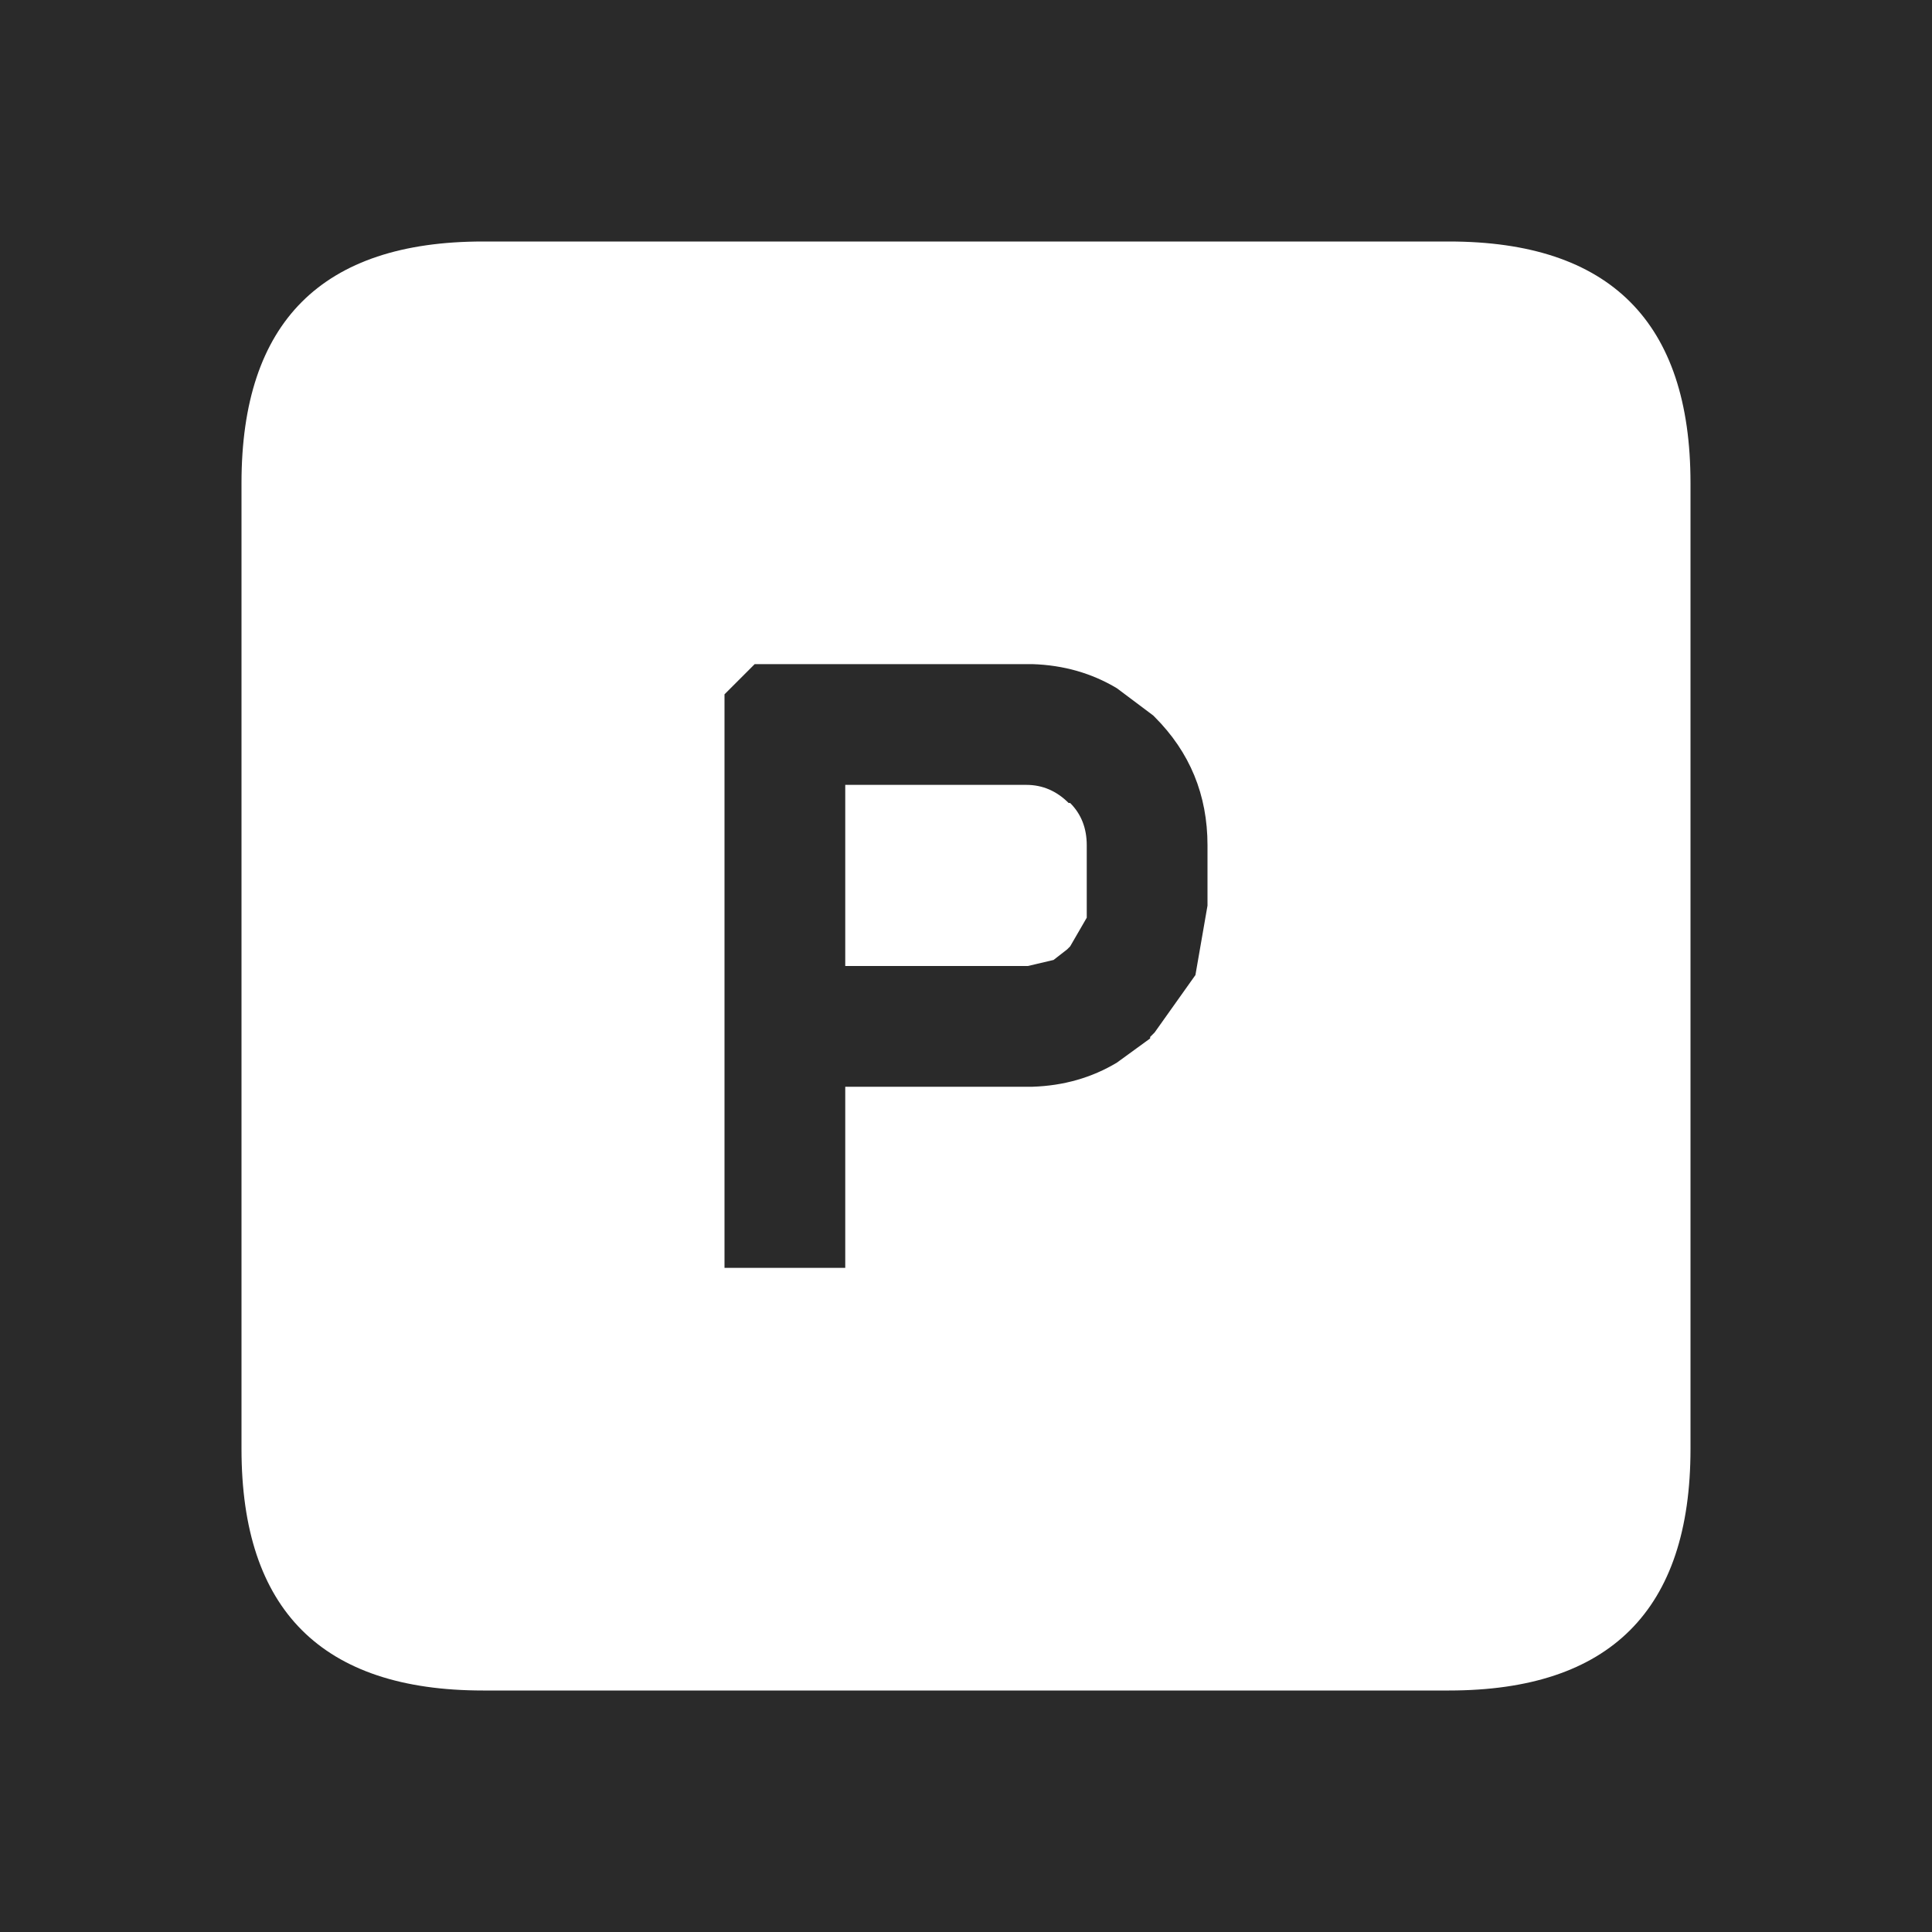
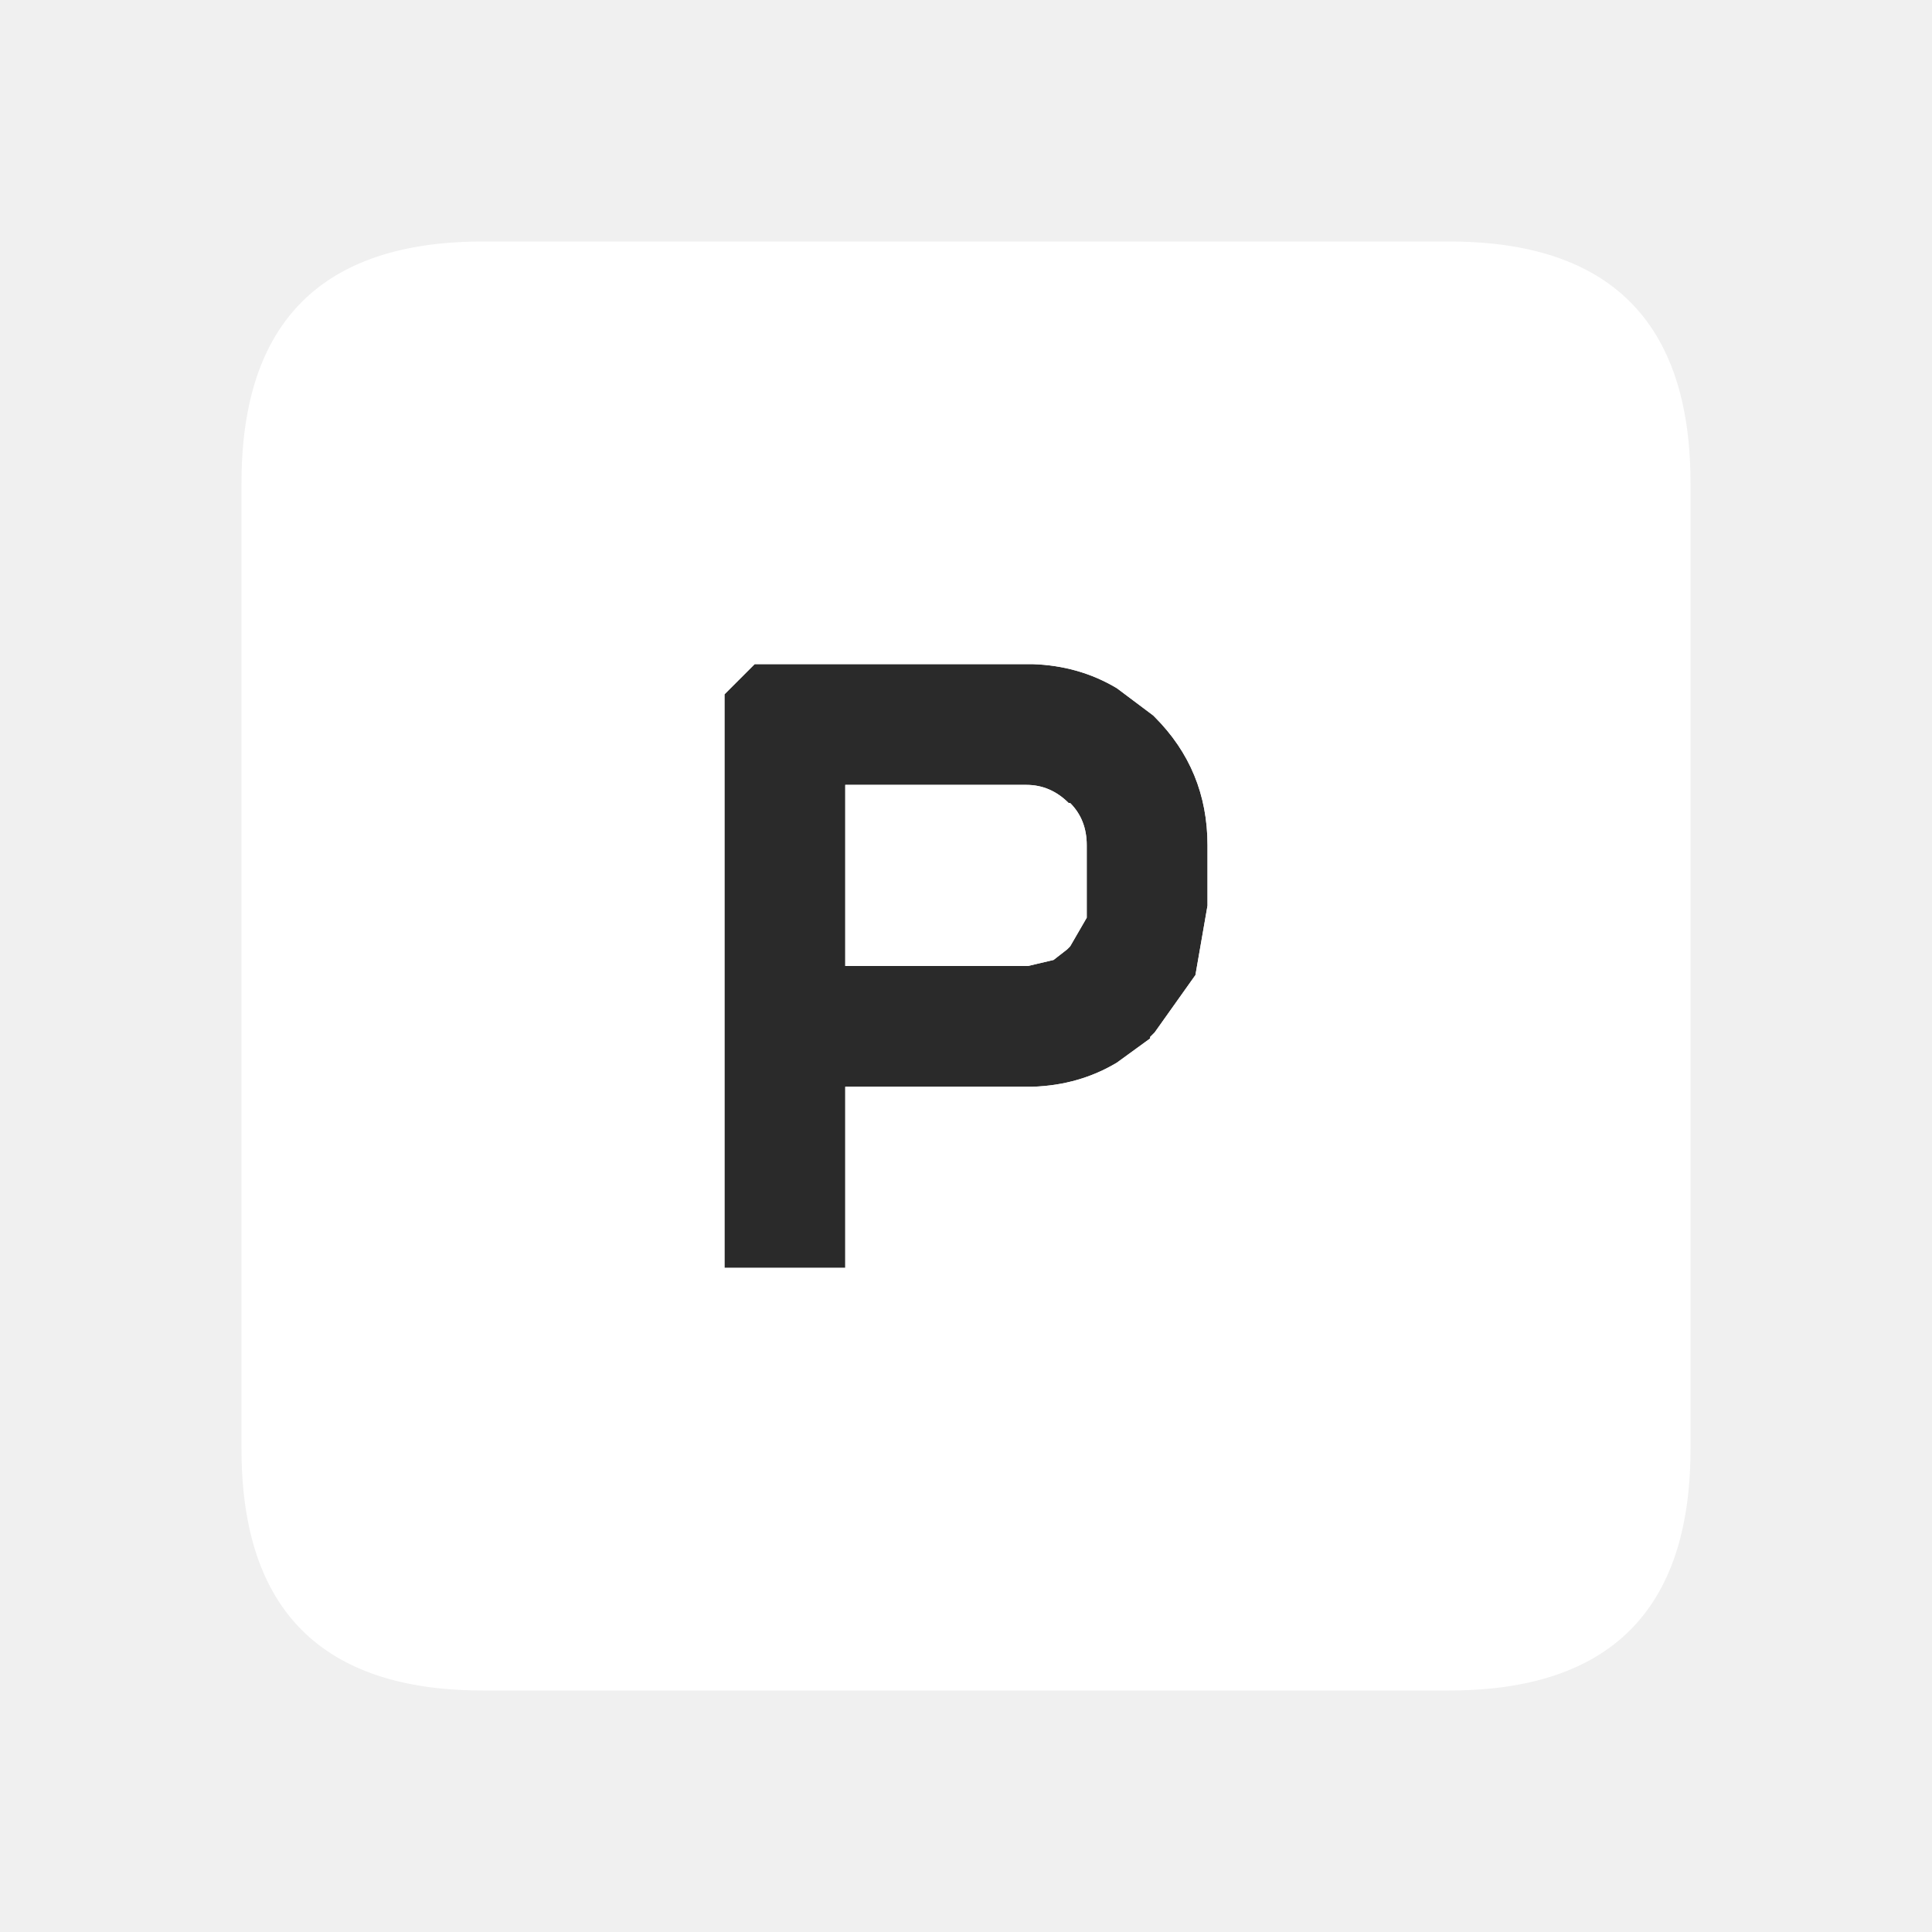
<svg xmlns="http://www.w3.org/2000/svg" width="64" height="64">
  <defs />
  <g>
-     <rect width="64" height="64" fill="#2A2A2A" />
+     <path stroke="none" fill="#2A2A2A" d="M25 22 L24 23 24 42 28 42 28 36 34 36 34.2 36 Q35.75 35.95 37 35.2 L38.1 34.4 38.1 34.35 38.2 34.25 38.25 34.2 39.6 32.3 40 30 40 28 Q40 25.5 38.25 23.75 L38.2 23.7 37 22.8 Q35.75 22.05 34.2 22 L25 22 M28 26 L34 26 Q34.8 26 35.4 26.6 L35.45 26.6 Q36 27.15 36 28 L36 30.4 35.45 31.35 35.35 31.45 34.9 31.8 34.05 32 28 32 28 26" />
    <path stroke="none" fill="#FFFFFF" d="M25 22 L24 23 24 42 28 42 28 36 34 36 34.2 36 Q35.75 35.95 37 35.2 L38.1 34.4 38.1 34.35 38.2 34.25 38.25 34.2 39.6 32.3 40 30 40 28 Q40 25.5 38.25 23.75 L38.2 23.7 37 22.8 Q35.75 22.05 34.2 22 L25 22 M28 26 L34 26 Q34.8 26 35.4 26.6 L35.45 26.6 Q36 27.15 36 28 L36 30.4 35.45 31.35 35.35 31.45 34.9 31.8 34.05 32 28 32 28 26 M16 8 L48 8 Q56 8 56 16 L56 48 Q56 56 48 56 L16 56 Q8 56 8 48 L8 16 Q8 8 16 8" />
  </g>
</svg>
